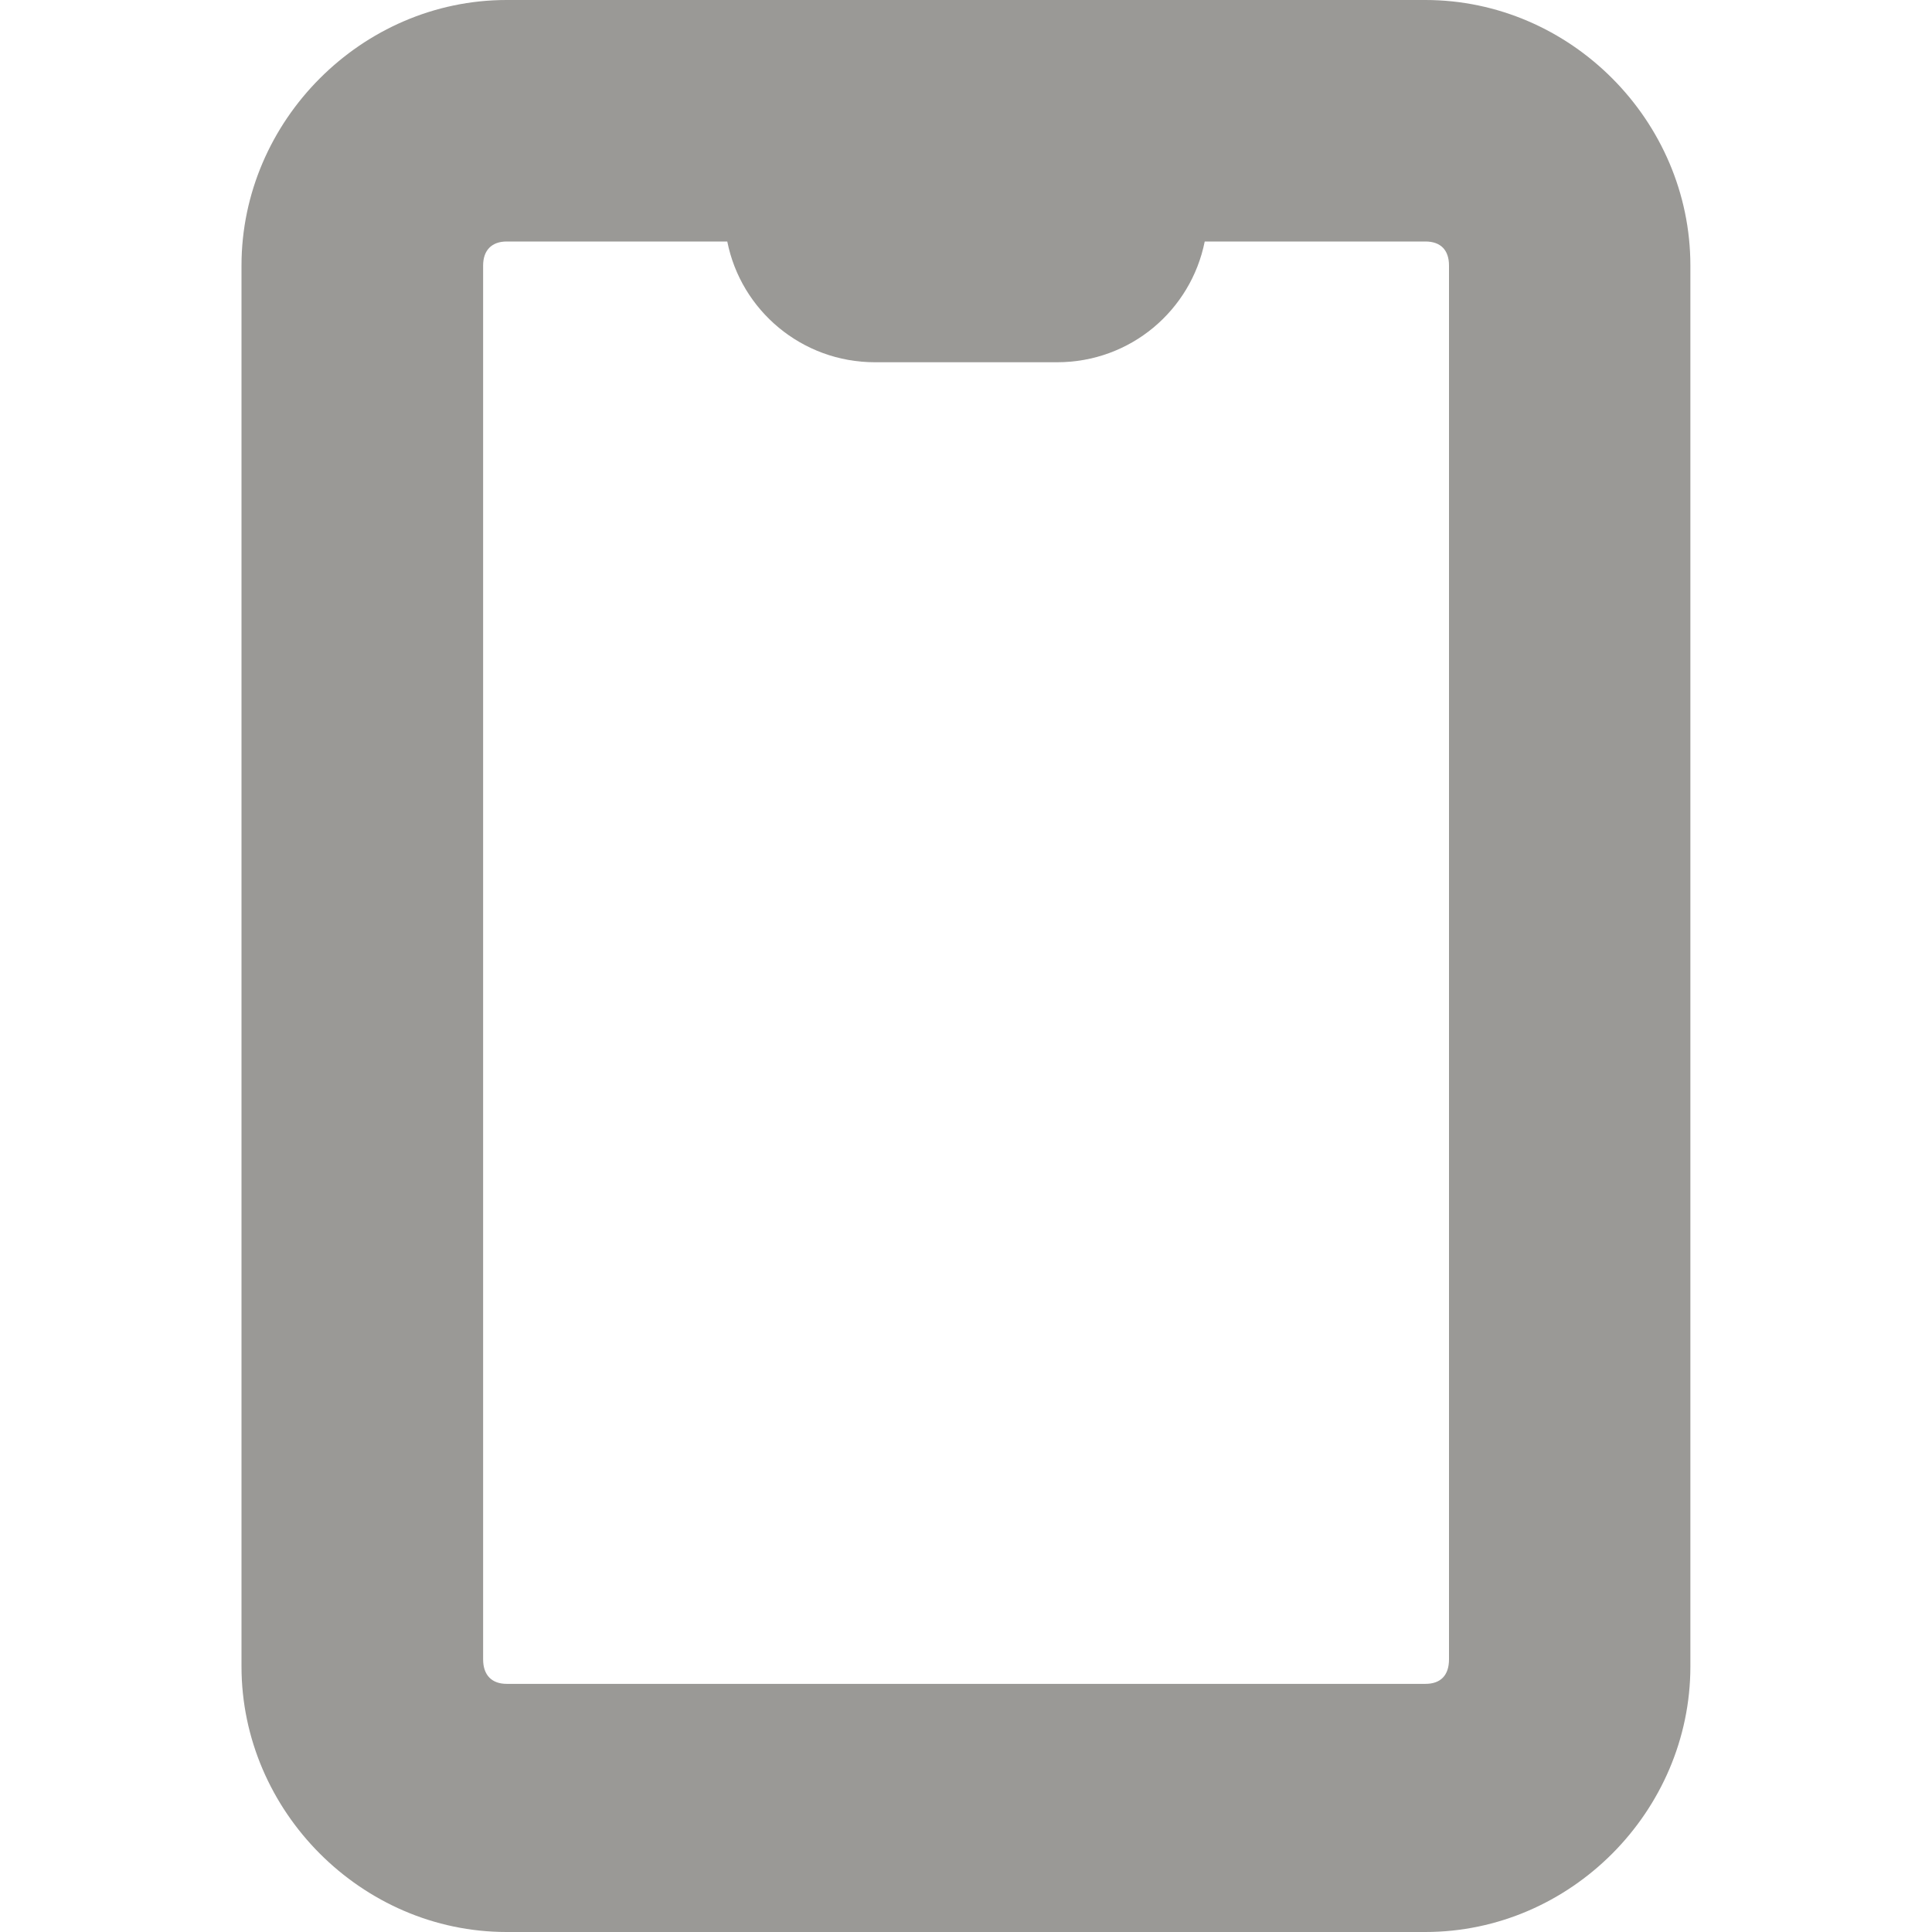
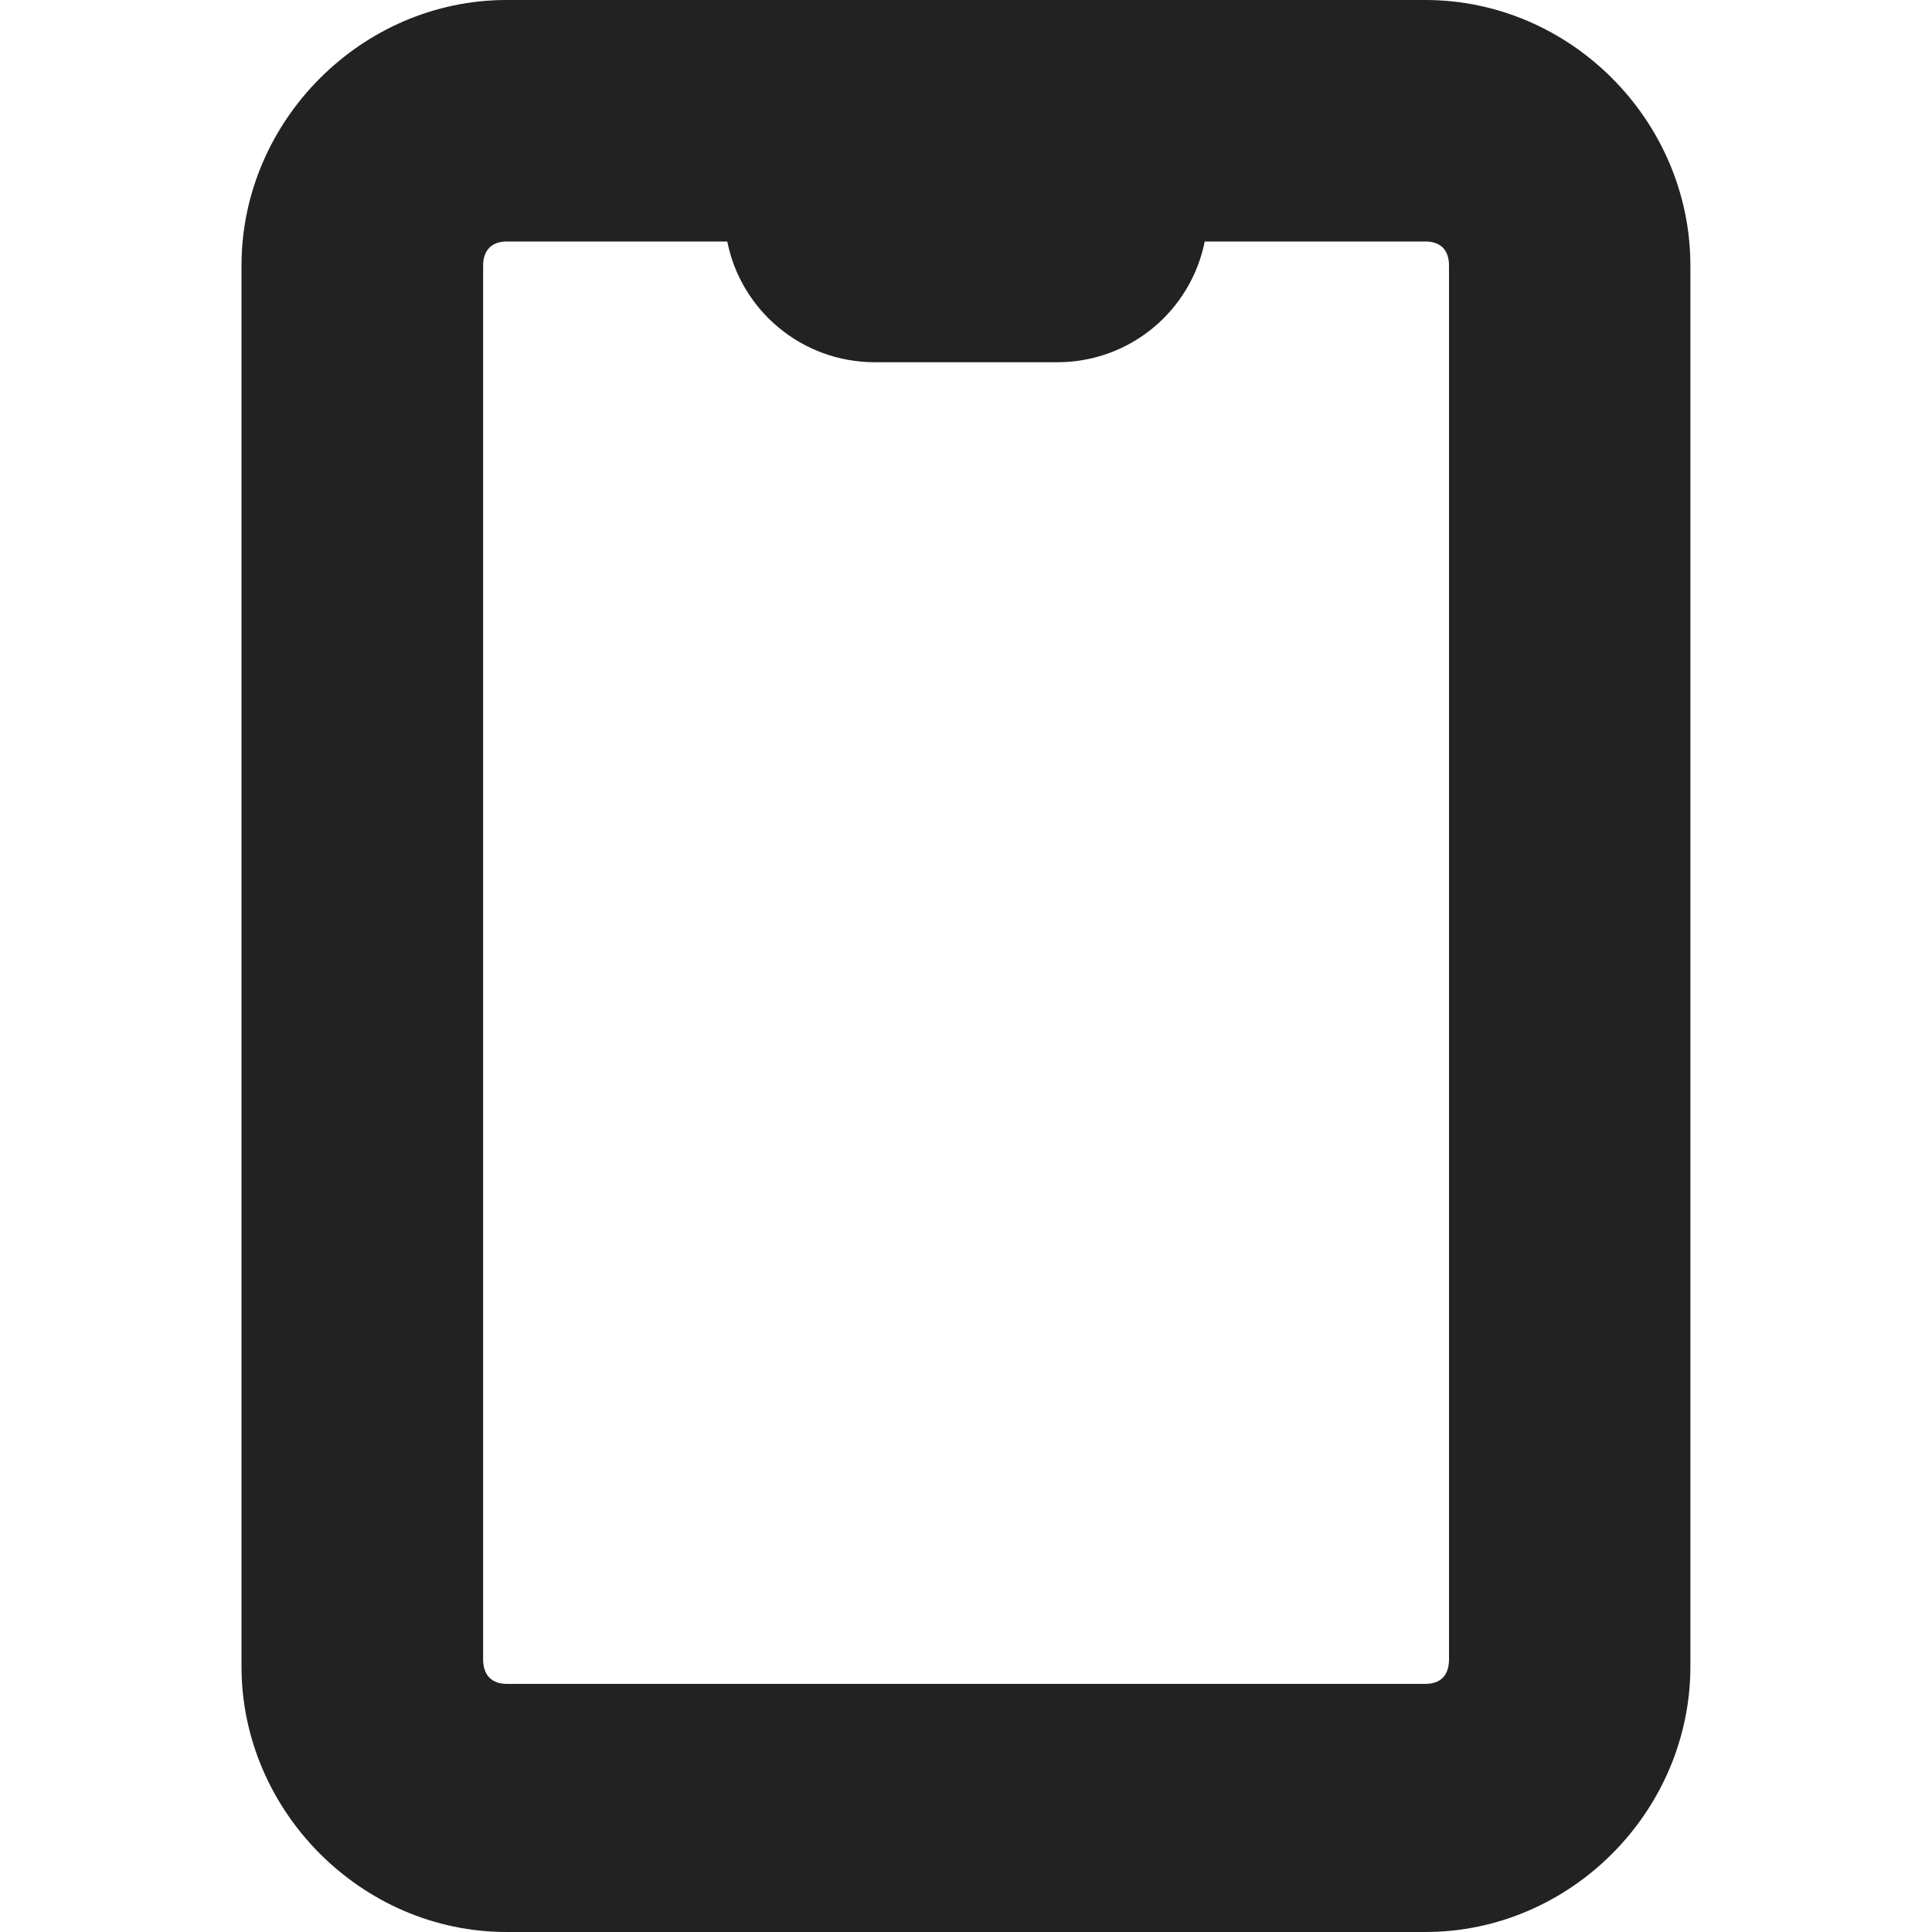
<svg xmlns="http://www.w3.org/2000/svg" height="16px" viewBox="0 0 16 16" width="16px">
-   <path d="m 4.195 0 c -1.199 0 -2.195 1 -2.195 2.199 v 11.602 c 0 1.199 0.996 2.199 2.195 2.199 h 7.609 c 1.203 0 2.195 -1 2.195 -2.199 v -11.602 c 0 -1.199 -0.992 -2.199 -2.195 -2.199 z m 0 2 h 1.828 c 0.113 0.57 0.617 1 1.223 1 h 1.508 c 0.609 0 1.109 -0.43 1.223 -1 h 1.828 c 0.125 0 0.195 0.07 0.195 0.199 v 11.543 c 0 0.133 -0.07 0.203 -0.195 0.203 h -7.609 c -0.121 0 -0.195 -0.07 -0.195 -0.203 v -11.543 c 0 -0.129 0.074 -0.199 0.195 -0.199 z m 0 0" fill="#9a9996" />
+   <path d="m 4.195 0 c -1.199 0 -2.195 1 -2.195 2.199 v 11.602 c 0 1.199 0.996 2.199 2.195 2.199 h 7.609 c 1.203 0 2.195 -1 2.195 -2.199 v -11.602 c 0 -1.199 -0.992 -2.199 -2.195 -2.199 z m 0 2 h 1.828 c 0.113 0.57 0.617 1 1.223 1 h 1.508 c 0.609 0 1.109 -0.43 1.223 -1 h 1.828 c 0.125 0 0.195 0.07 0.195 0.199 v 11.543 c 0 0.133 -0.07 0.203 -0.195 0.203 h -7.609 c -0.121 0 -0.195 -0.07 -0.195 -0.203 v -11.543 c 0 -0.129 0.074 -0.199 0.195 -0.199 z m 0 0" fill="#222222" />
</svg>
